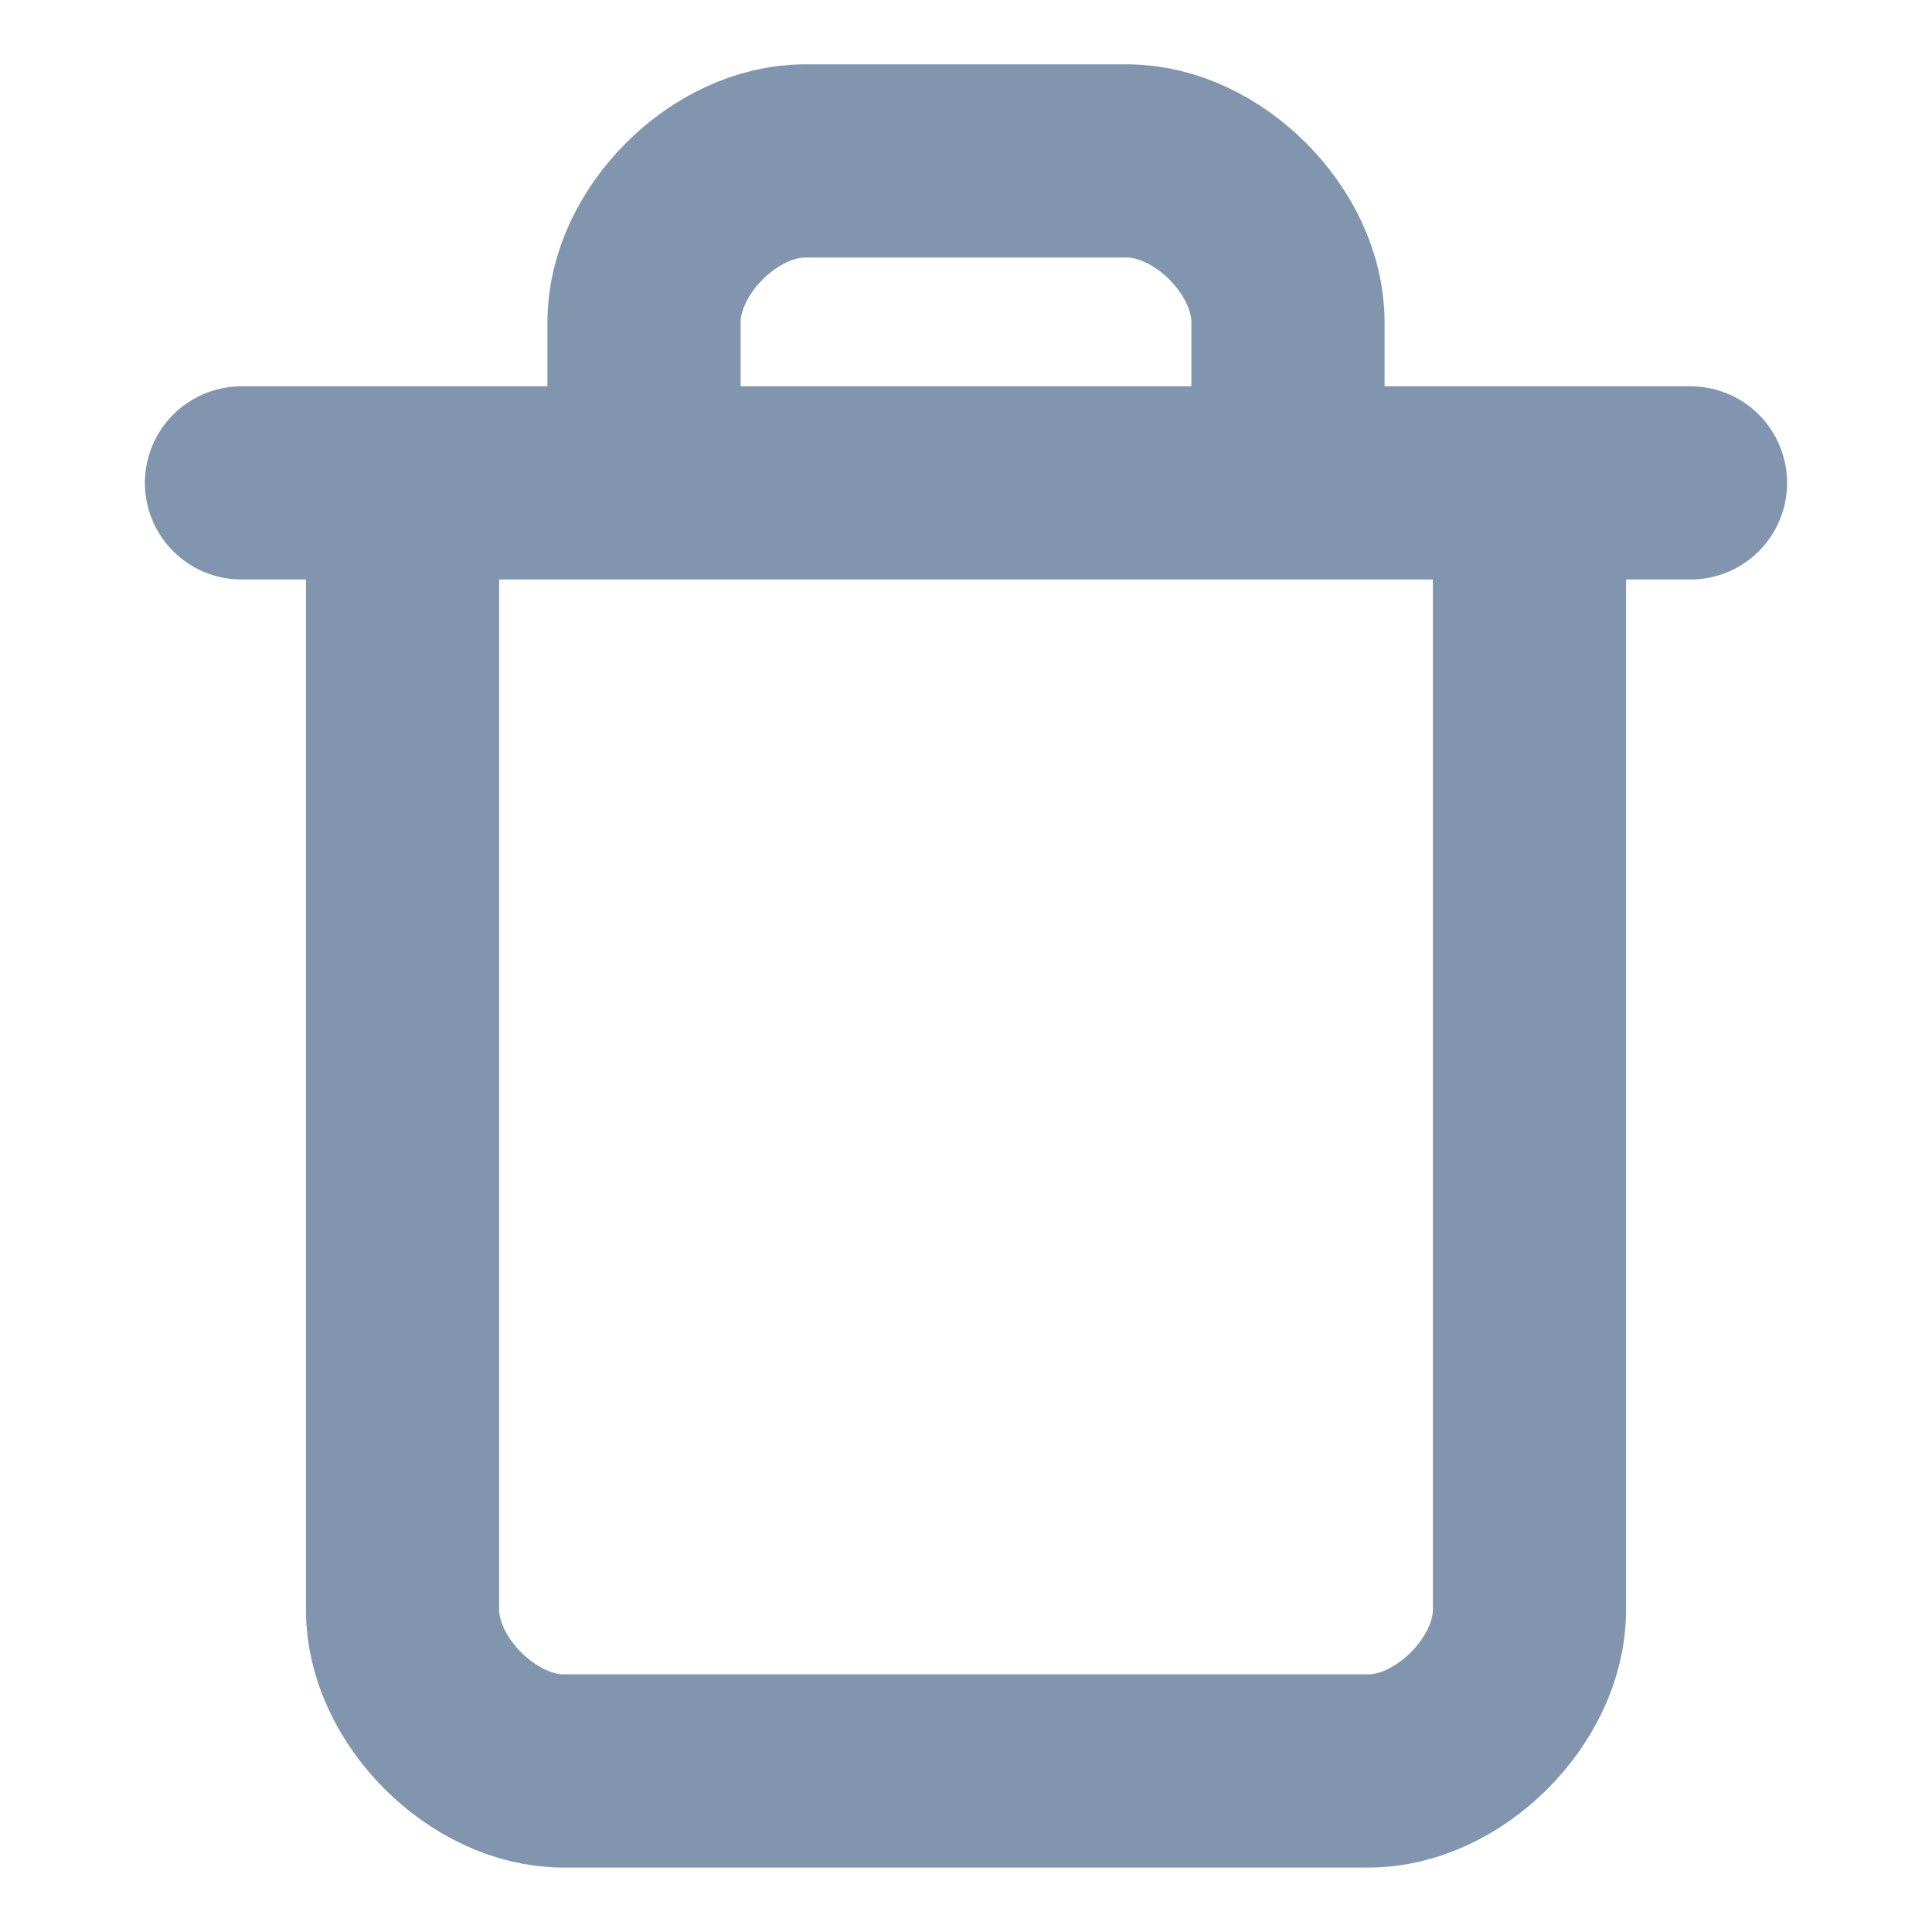
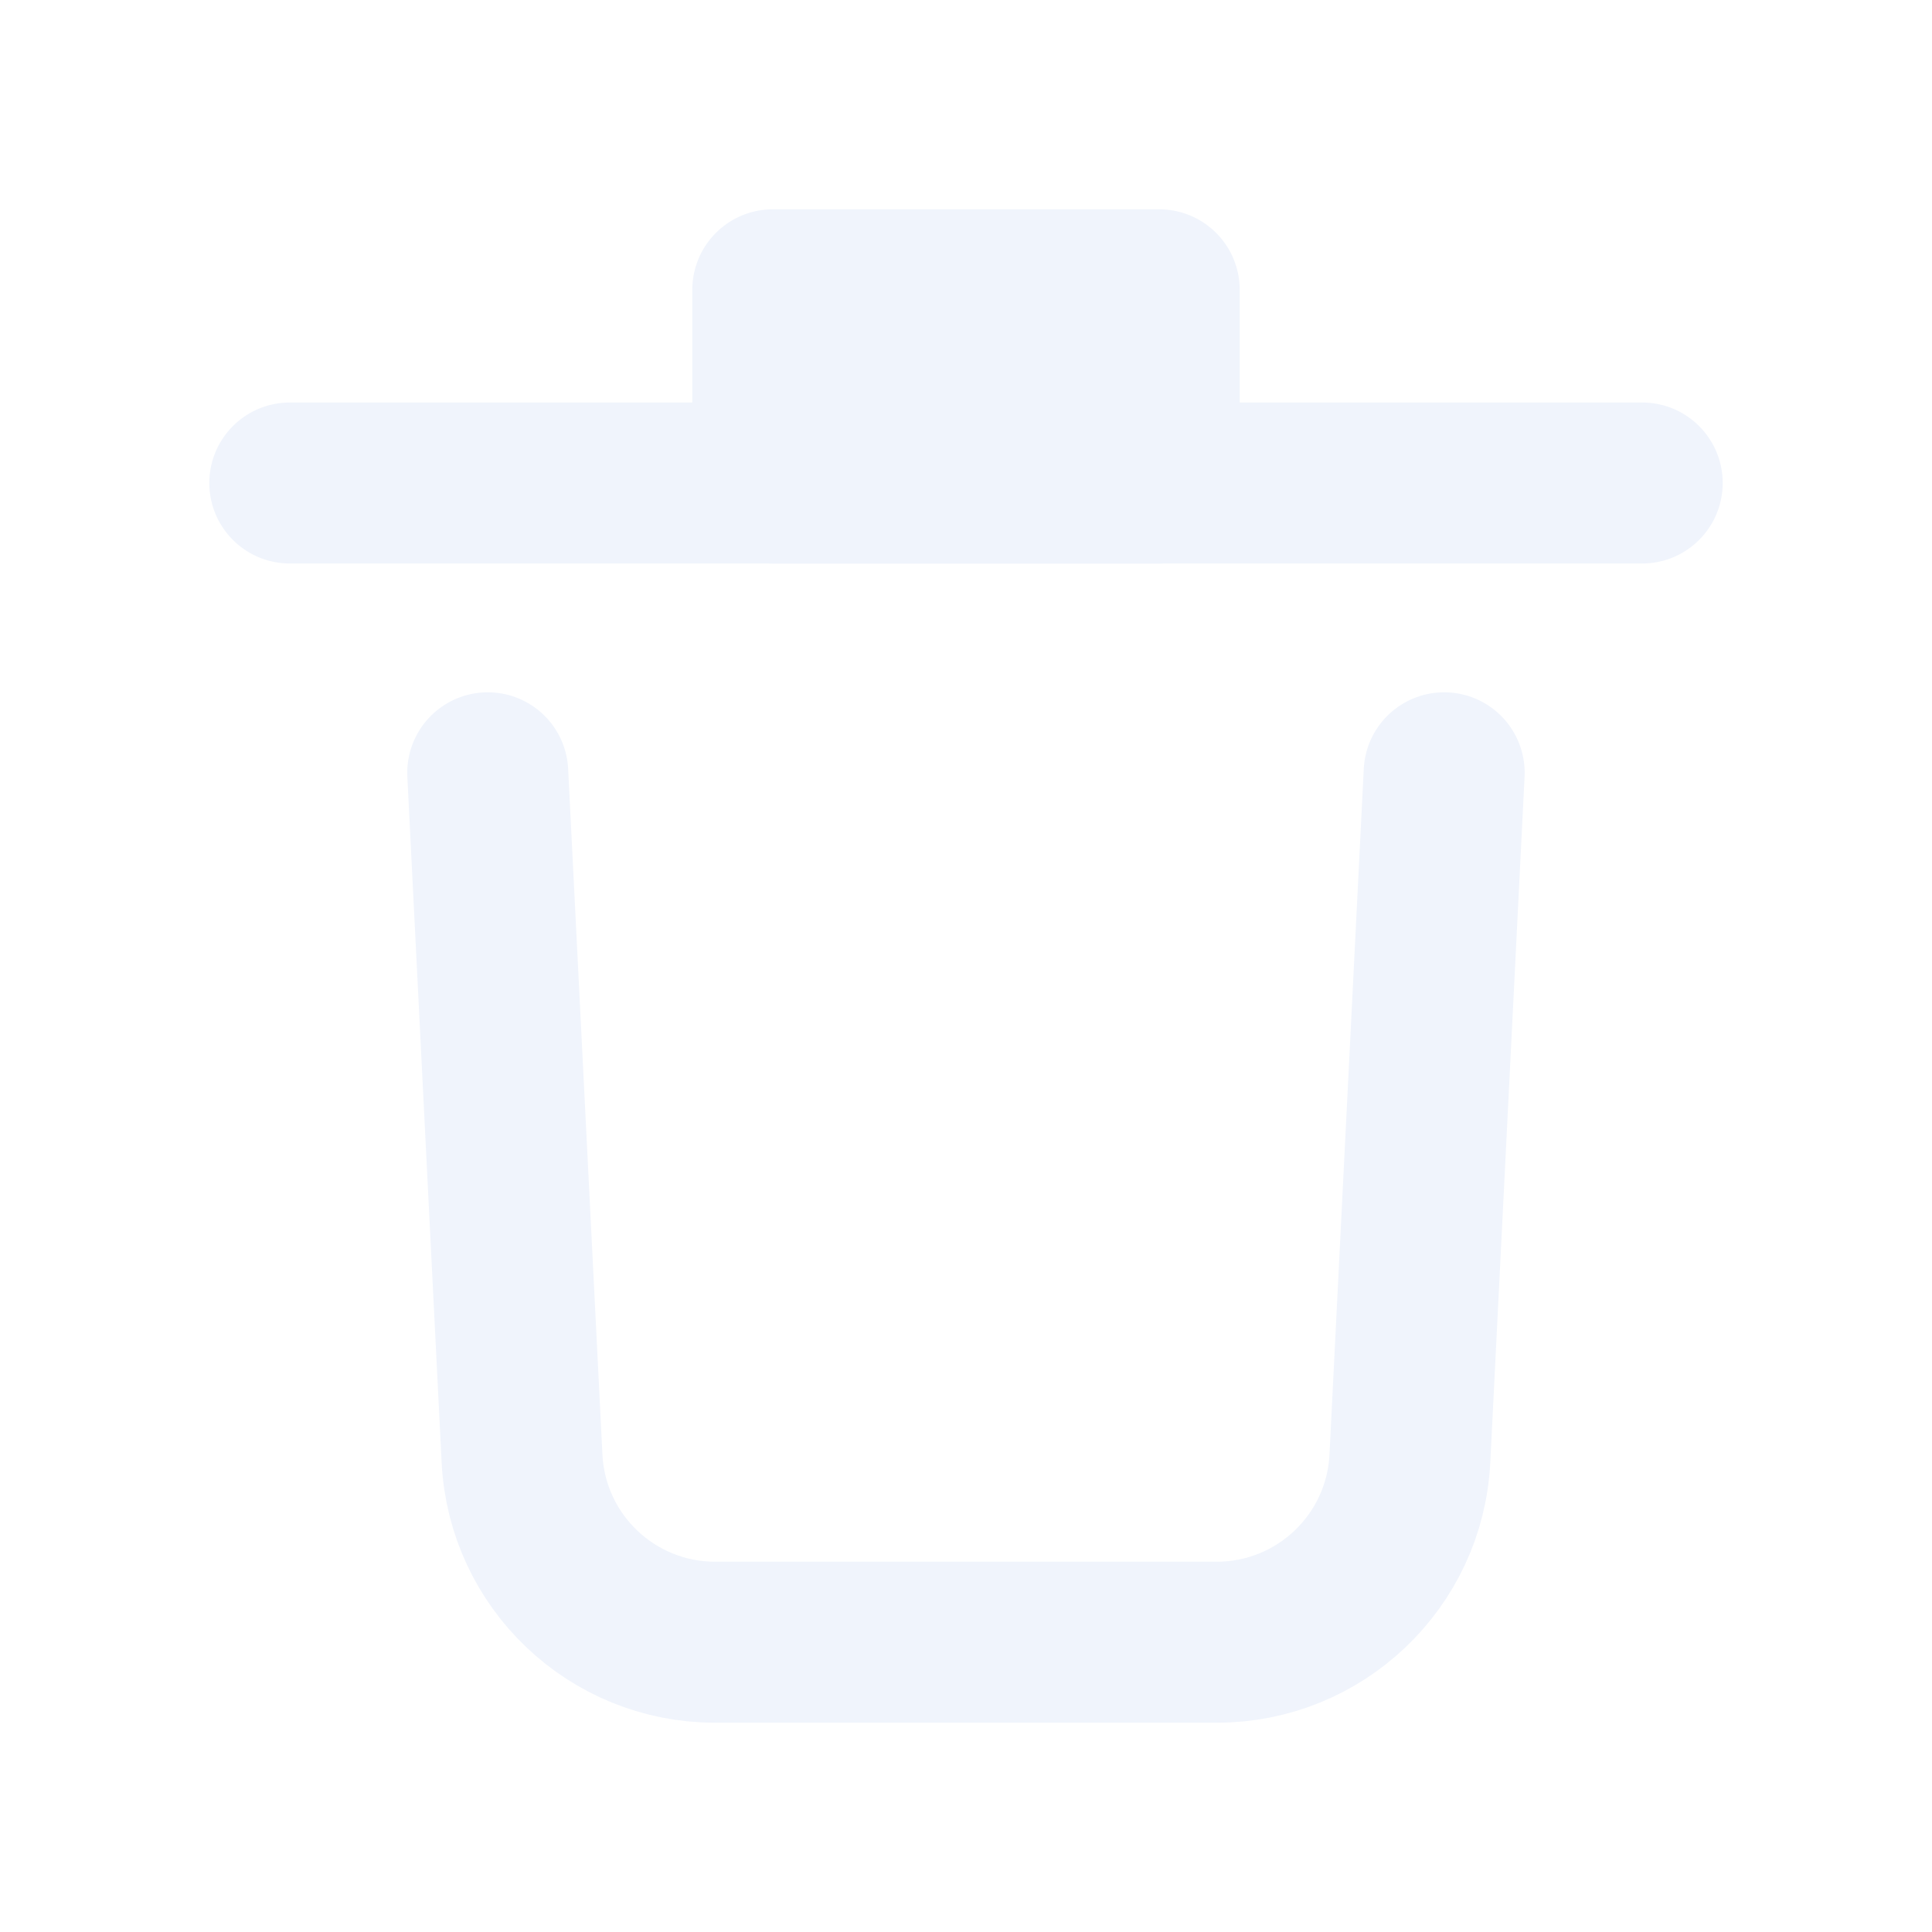
- <svg xmlns="http://www.w3.org/2000/svg" width="20" height="20" viewBox="0 0 20 20" fill="none">
-   <path d="M2.5 4.999H17.5M15.833 4.999V16.666C15.833 17.499 15 18.333 14.167 18.333H5.833C5 18.333 4.167 17.499 4.167 16.666V4.999M6.667 4.999V3.333C6.667 2.499 7.5 1.666 8.333 1.666H11.667C12.5 1.666 13.333 2.499 13.333 3.333V4.999" stroke="#8295AE" stroke-width="2" stroke-linecap="round" stroke-linejoin="round" />
+ <svg xmlns="http://www.w3.org/2000/svg" width="24" height="24" viewBox="0 0 24 24" fill="none">
+   <path id="Vector" d="M20.4 6H3.6" stroke="#F0F4FC" stroke-width="2" stroke-linecap="round" stroke-linejoin="round" />
+   <path id="Vector_2" d="M14.4 3.6H9.6V6H14.4V3.6Z" fill="#F0F4FC" stroke="#F0F4FC" stroke-width="2" stroke-linecap="round" stroke-linejoin="round" />
+   <path id="Vector_3" d="M17.94 9.6L17.514 18.12C17.45 19.396 16.395 20.4 15.116 20.4H8.882C7.603 20.4 6.549 19.396 6.485 18.12L6.059 9.6" stroke="#F0F4FC" stroke-width="2" stroke-linecap="round" stroke-linejoin="round" />
</svg>
